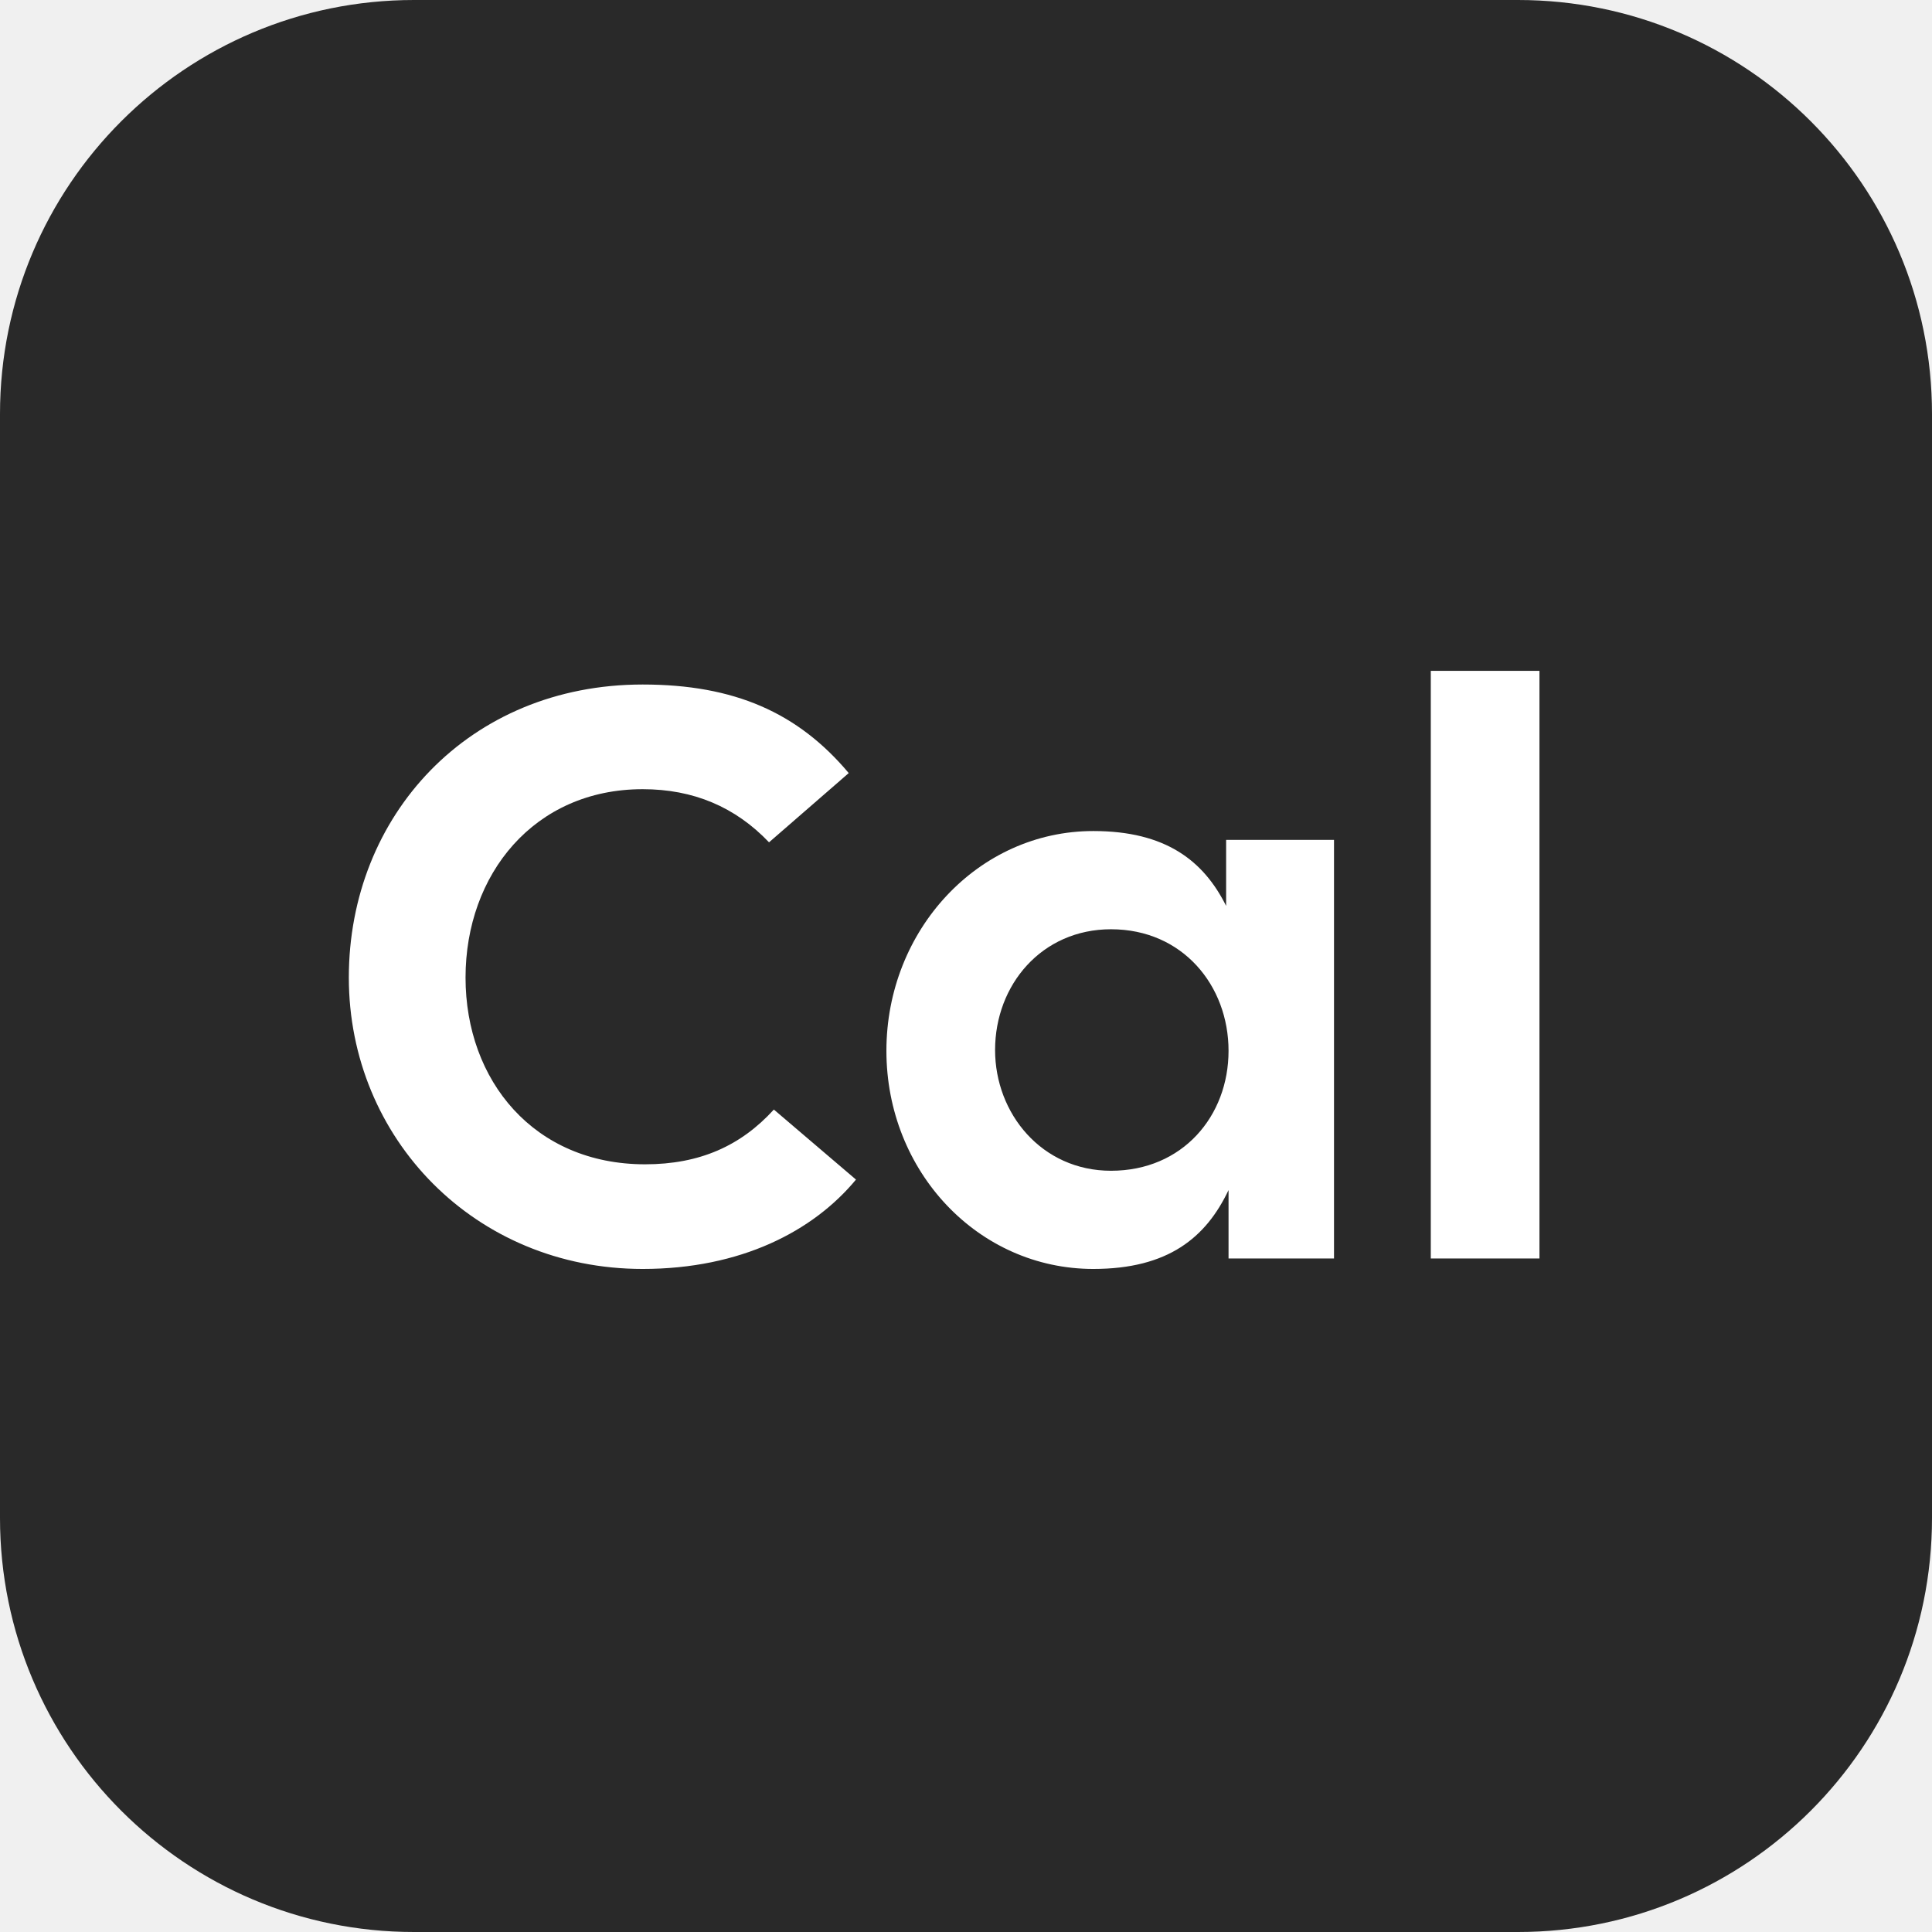
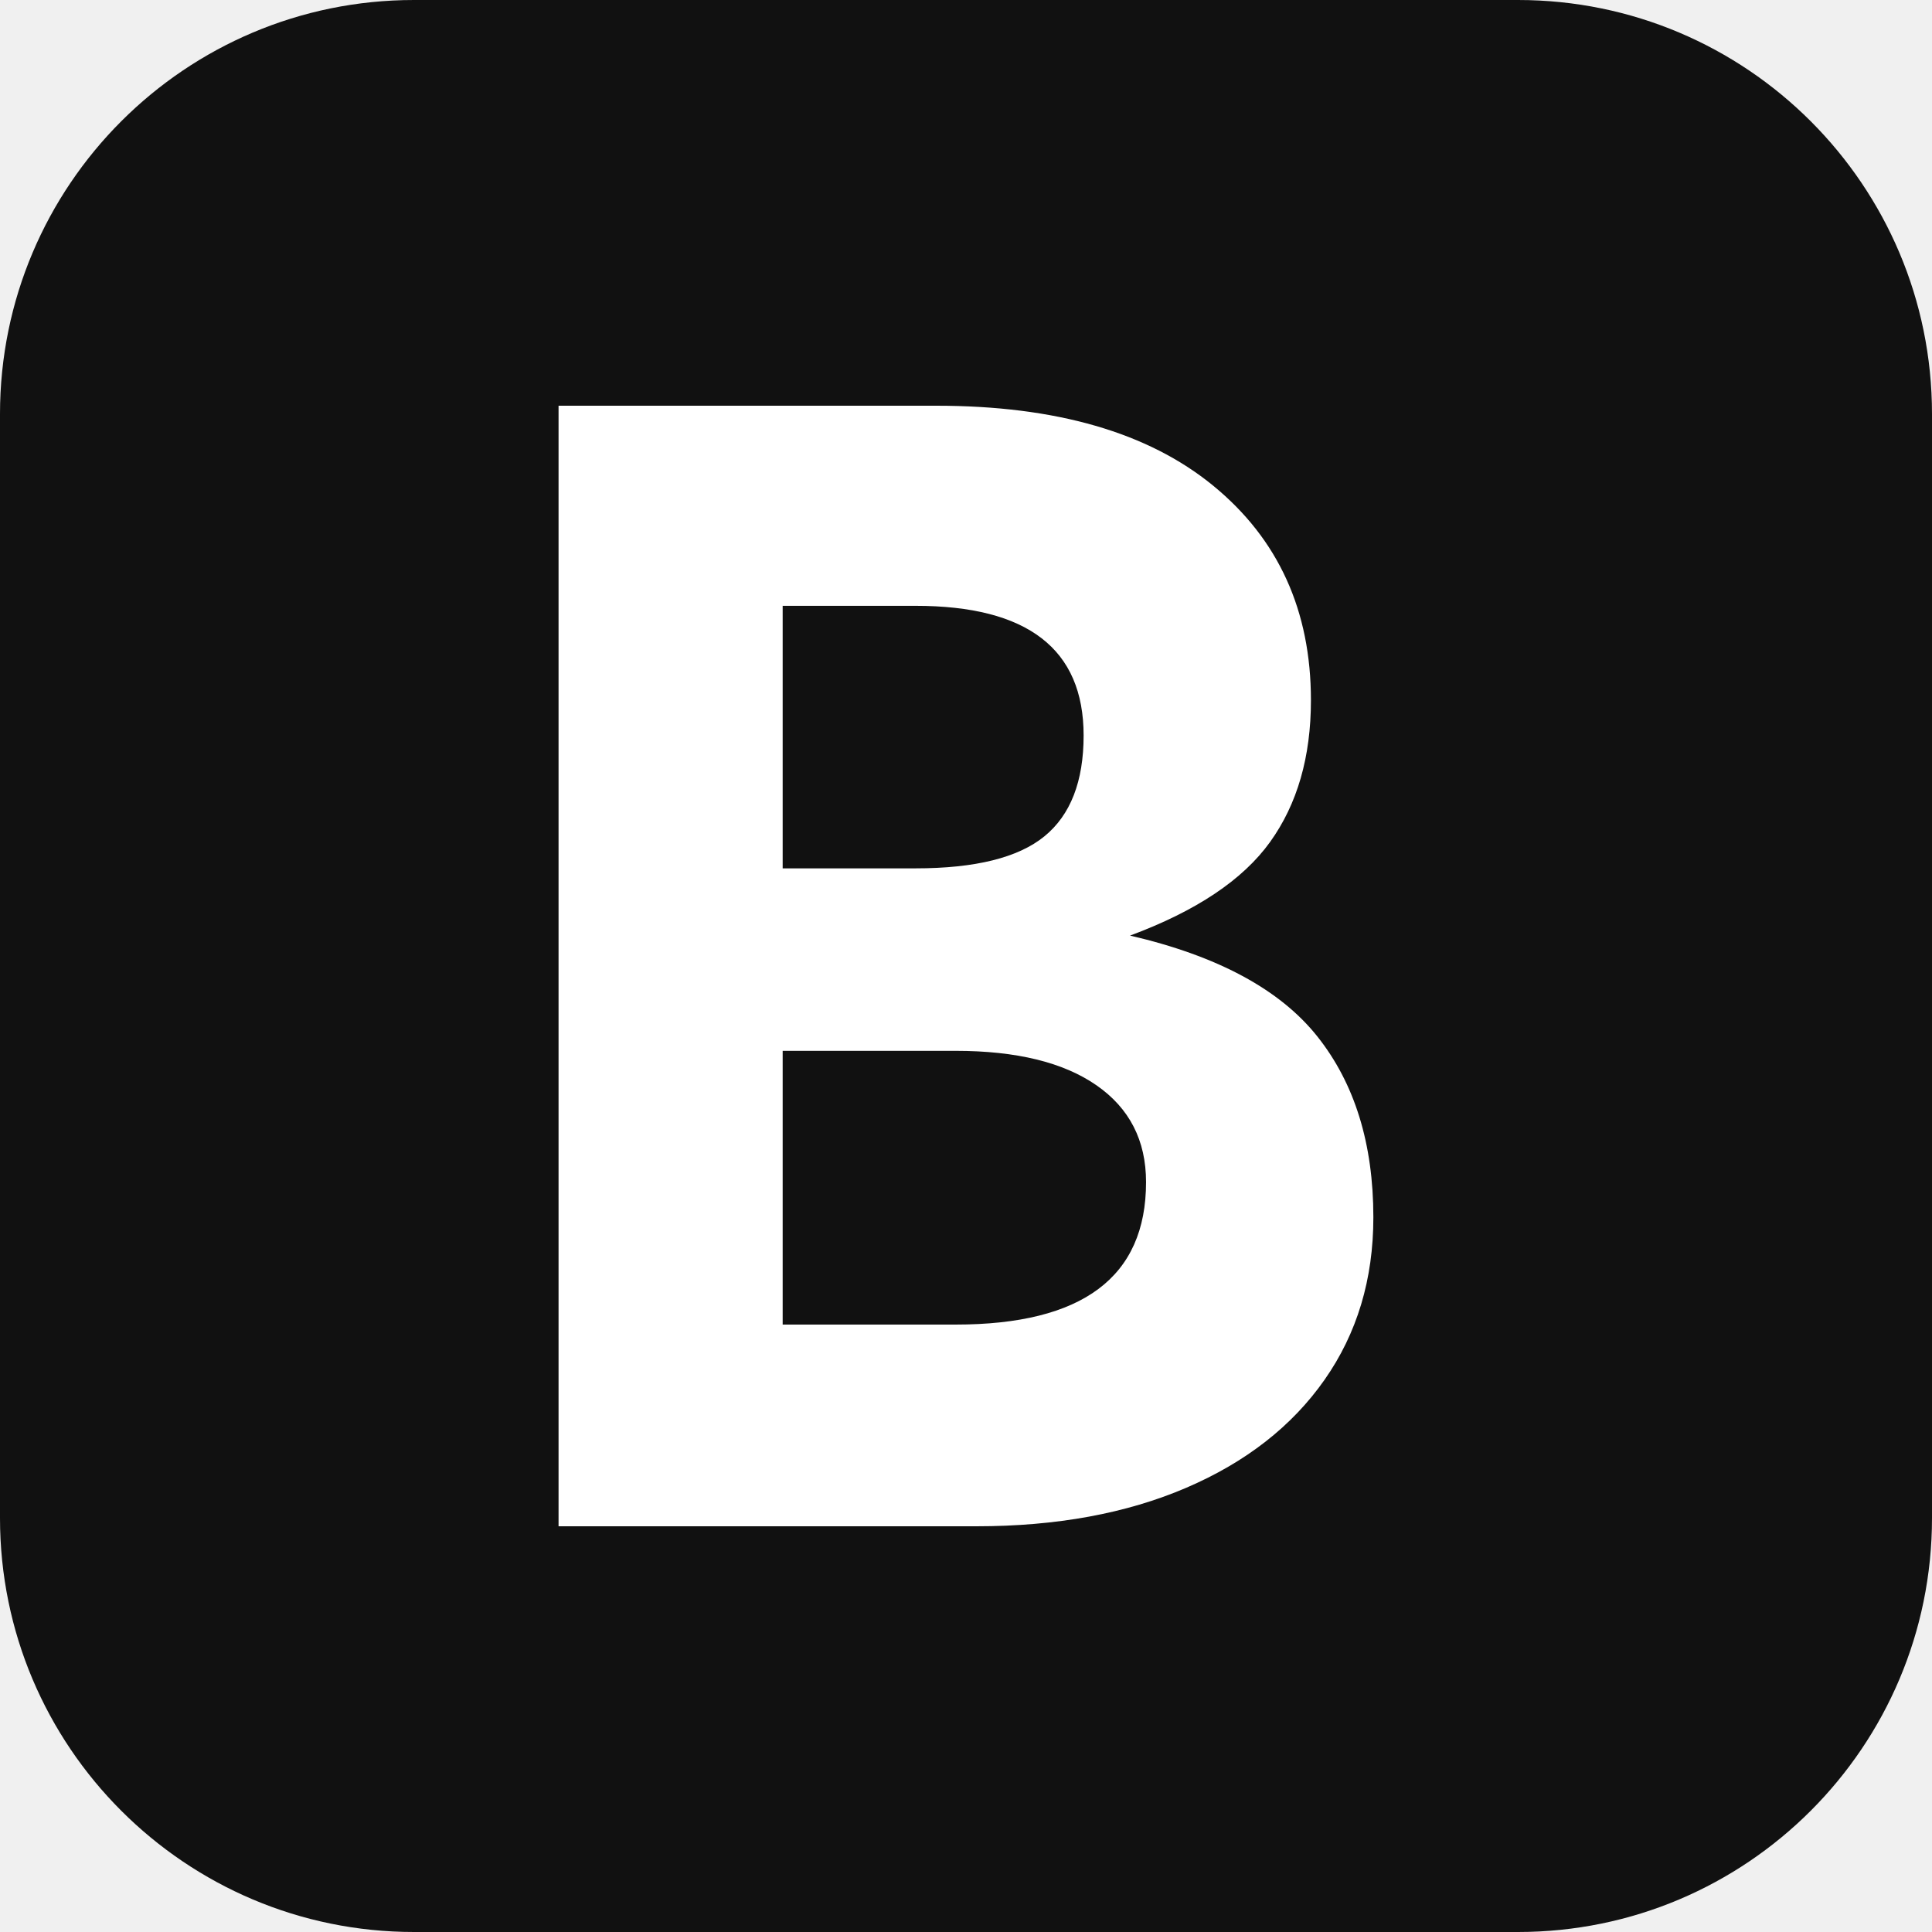
- <svg xmlns="http://www.w3.org/2000/svg" width="56" height="56" fill="none">
-   <rect width="56" height="56" rx="12" fill="#292929" />
-   <path d="M18.628 36.781c2.846 0 4.946-1.096 6.183-2.59l-2.38-2.03c-.957 1.05-2.147 1.587-3.733 1.587-3.22 0-5.204-2.427-5.204-5.413 0-2.987 1.984-5.46 5.134-5.46 1.47 0 2.683.513 3.663 1.54l2.31-2.007c-1.47-1.75-3.313-2.567-5.973-2.567-5.04 0-8.517 3.803-8.517 8.493 0 4.667 3.663 8.447 8.517 8.447ZM31.69 36.781c2.17 0 3.267-.91 3.92-2.286v1.983h3.057V24.344H35.54v1.914c-.653-1.307-1.75-2.17-3.85-2.17-3.337 0-5.997 2.87-5.997 6.37s2.66 6.323 5.997 6.323Zm-2.847-6.346c0-1.89 1.354-3.5 3.36-3.5 2.077 0 3.407 1.633 3.407 3.523 0 1.89-1.33 3.477-3.407 3.477-2.006 0-3.36-1.657-3.36-3.5ZM41.472 36.478h3.15V19.444h-3.15v17.034Z" fill="#fff" />
+ <svg xmlns="http://www.w3.org/2000/svg" width="56" height="56" viewBox="0 0 56 56" fill="none">
+   <rect width="56" height="56" rx="12.0" fill="#111111" />
+   <path transform="translate(13.87 44.24) scale(0.464)" d="M5.00 -70.00L28.60 -70.00Q39.80 -70.00 45.90 -65.00Q52.00 -60.00 52.00 -51.60Q52.00 -46.30 49.45 -42.75Q46.90 -39.20 40.70 -36.90Q48.90 -35.00 52.40 -30.60Q55.90 -26.20 55.90 -19.30Q55.90 -13.50 52.85 -9.15Q49.80 -4.80 44.20 -2.40Q38.60 0.00 31.10 0.00L5.00 0.00ZM29.80 -12.60Q41.70 -12.60 41.70 -21.50Q41.70 -25.40 38.60 -27.55Q35.50 -29.70 29.80 -29.70L19.00 -29.70L19.00 -12.60ZM27.30 -41.10Q32.90 -41.10 35.35 -43.10Q37.80 -45.10 37.80 -49.40Q37.80 -57.50 27.30 -57.50L19.00 -57.50L19.00 -41.10Z" fill="#FFFFFF" />
</svg>
